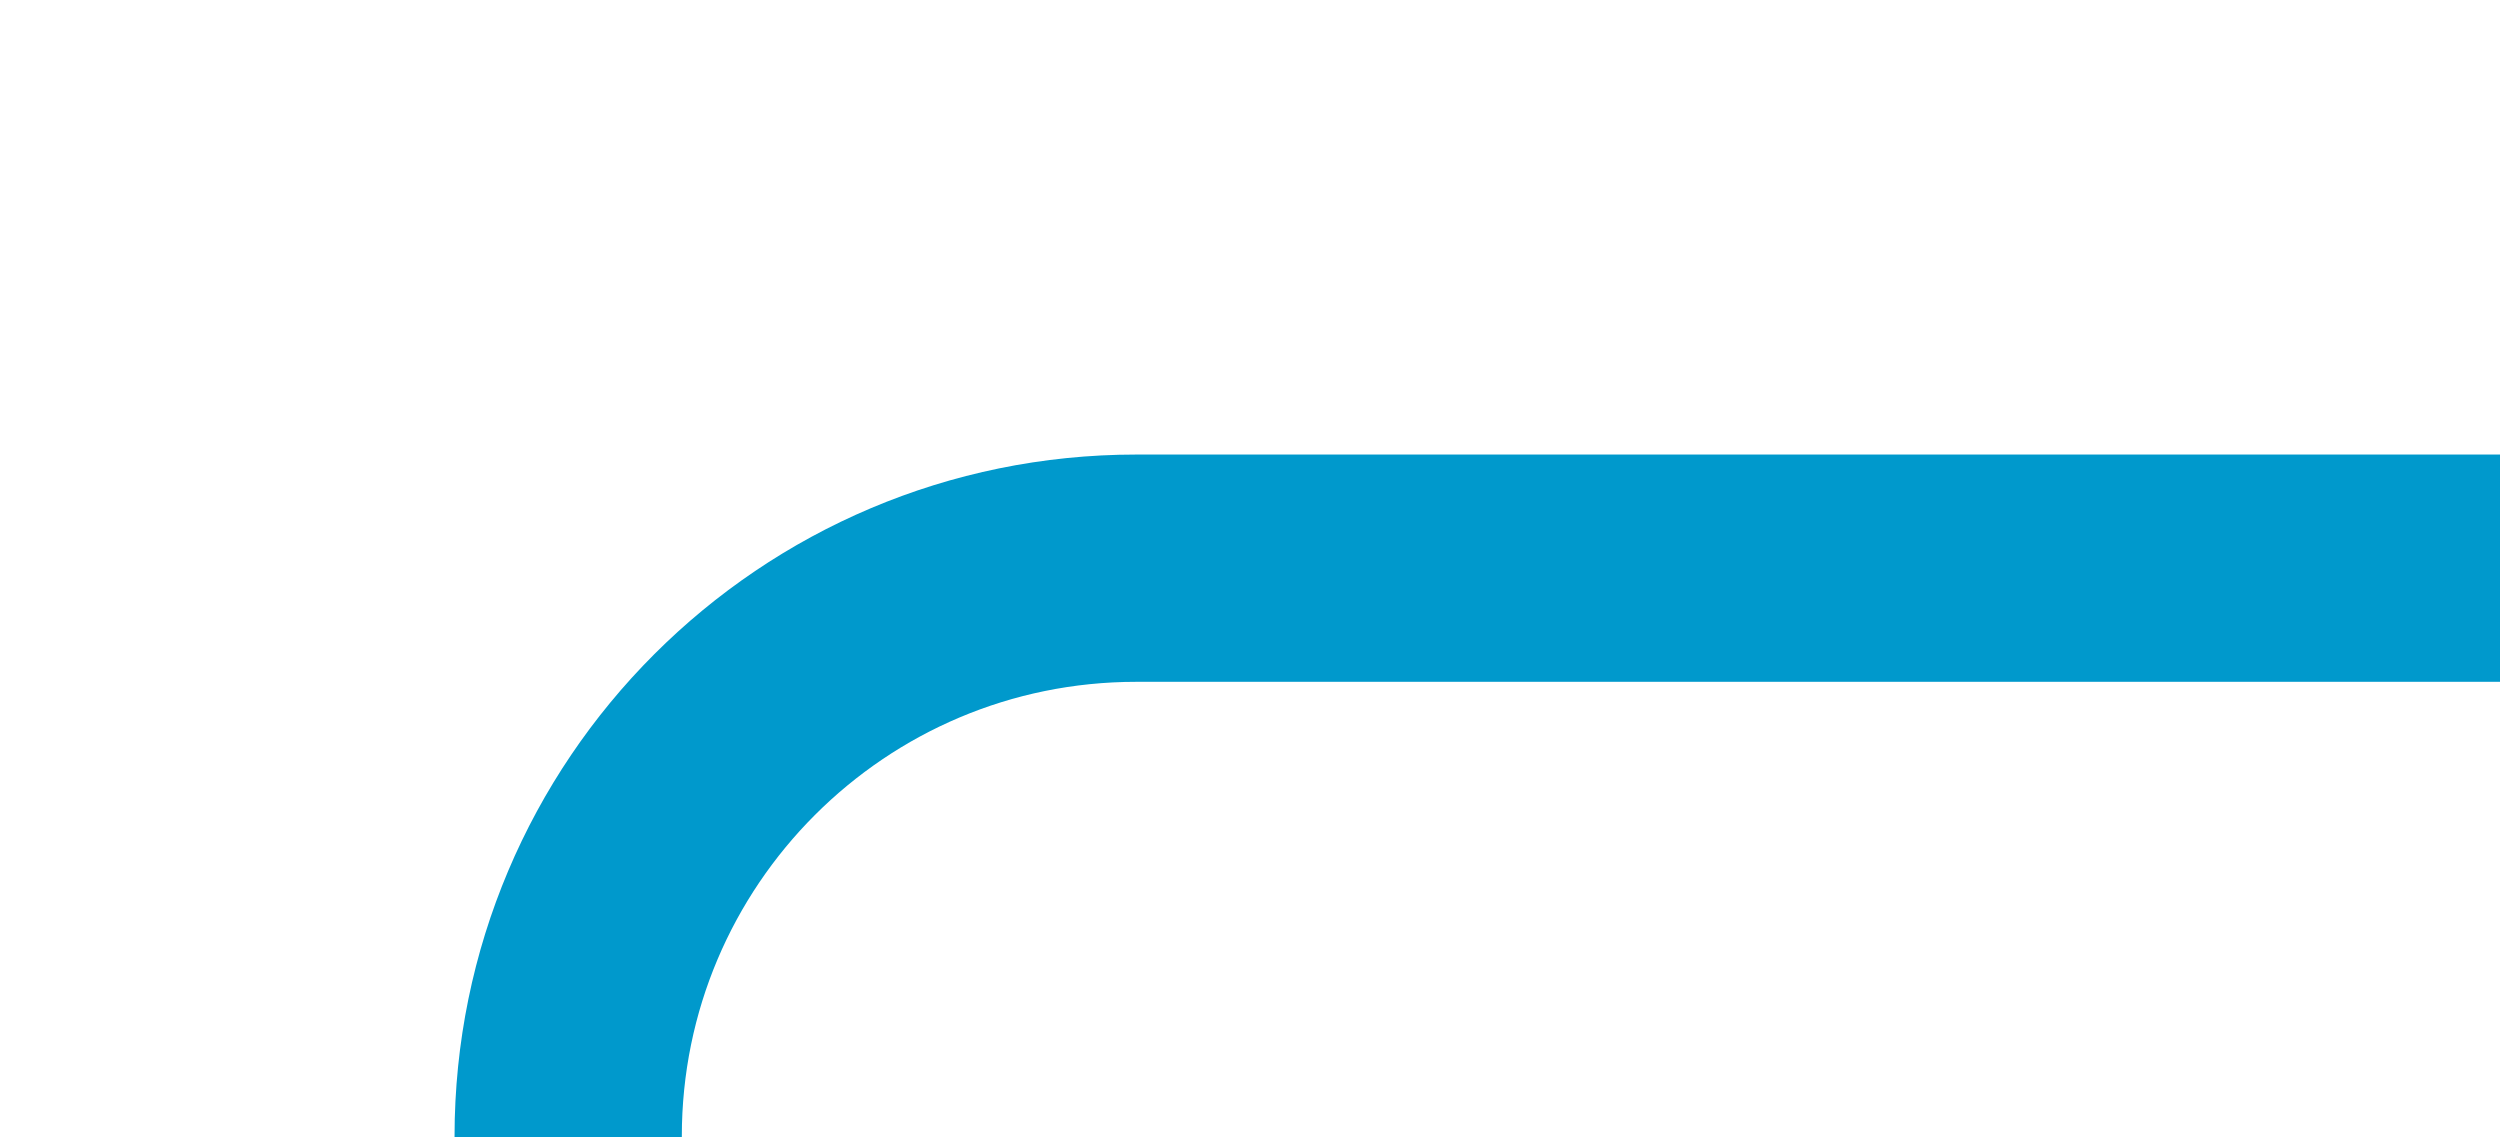
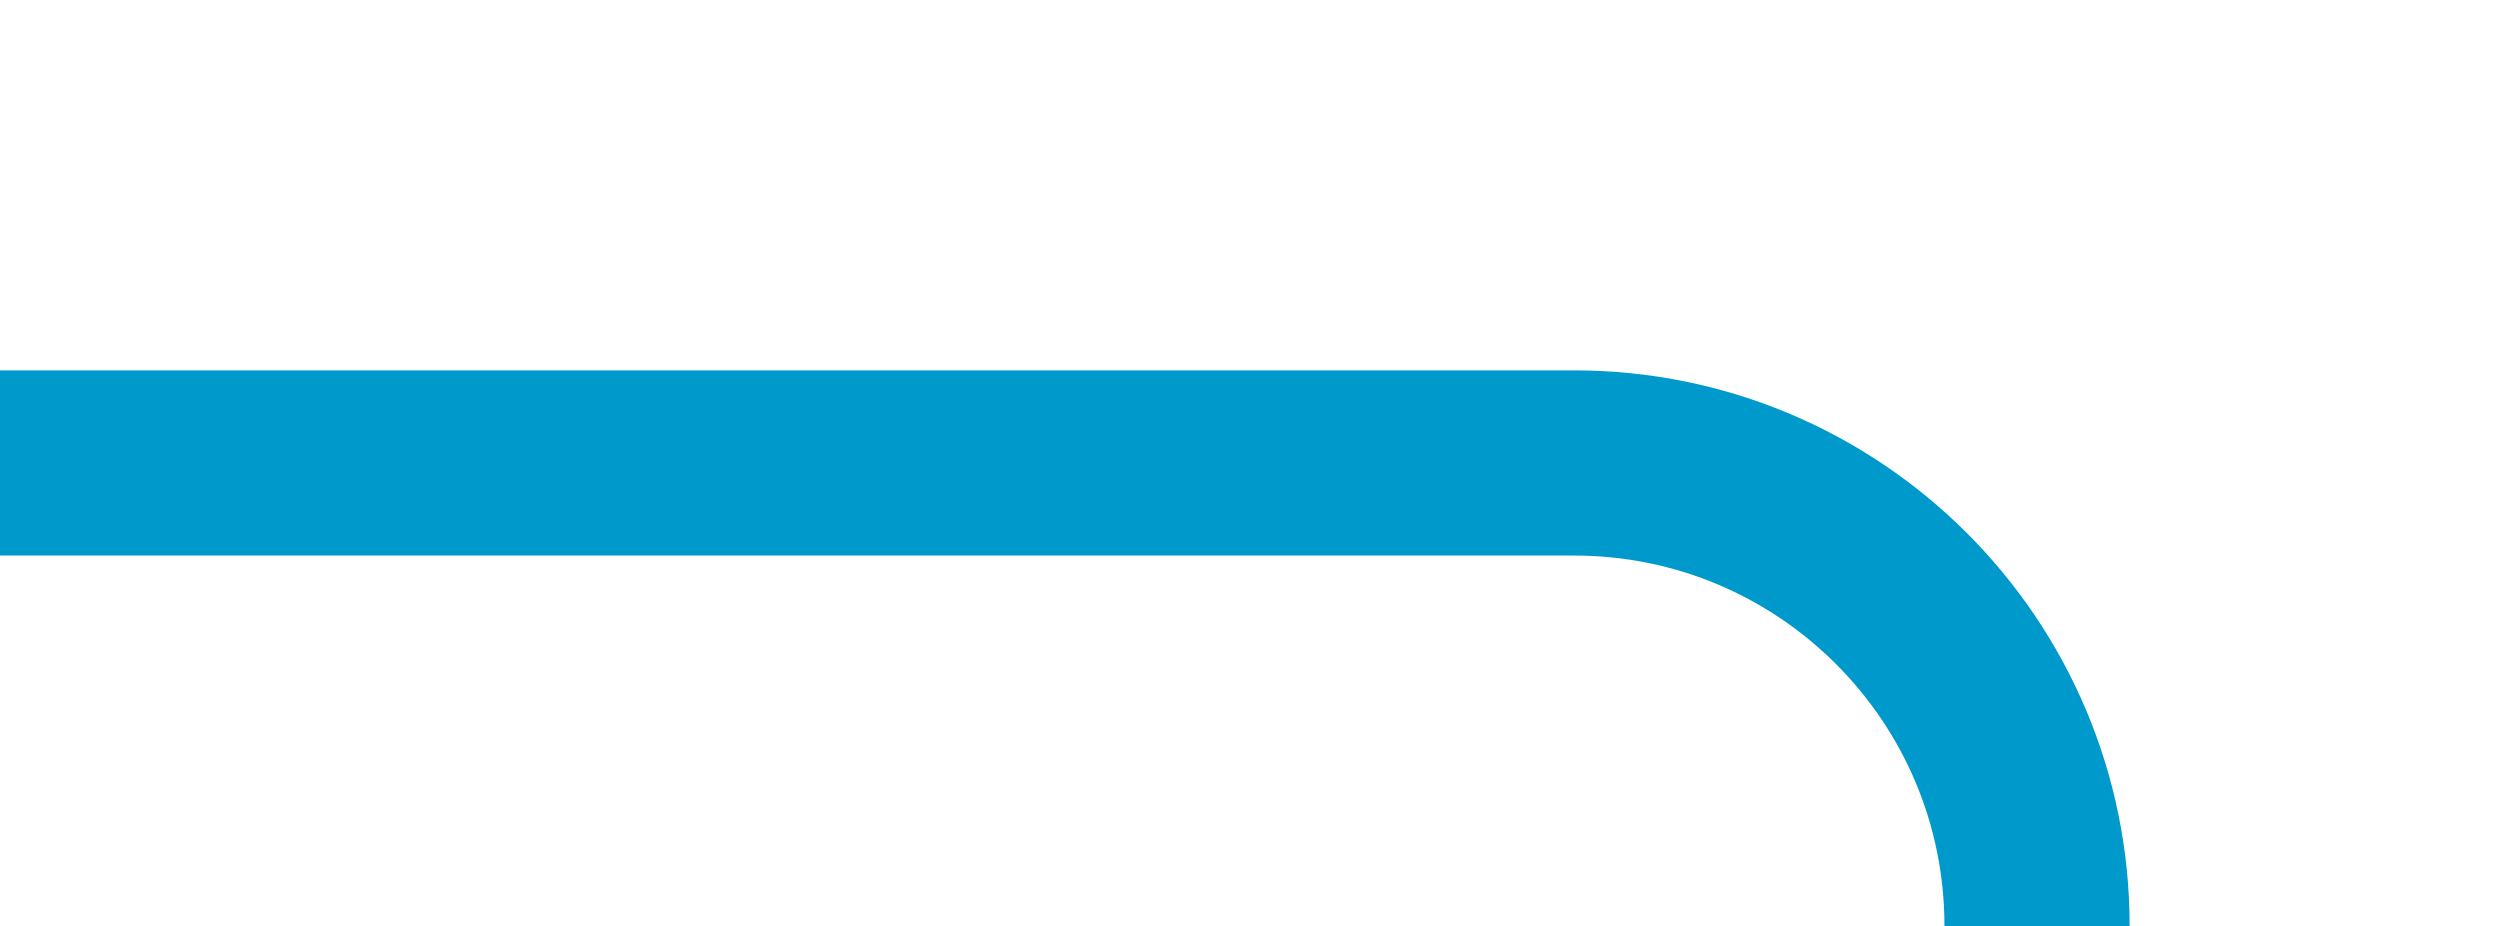
- <svg xmlns="http://www.w3.org/2000/svg" version="1.1" width="22px" height="10px" preserveAspectRatio="xMinYMid meet" viewBox="672 343  22 8">
-   <path d="M 694 347  L 682 347  A 5 5 0 0 0 677 352 L 677 431  A 5 5 0 0 0 682 436 L 787 436  A 5 5 0 0 1 792 441 L 792 988  A 5 5 0 0 1 787 993 L 662 993  " stroke-width="2" stroke="#0099cc" fill="none" />
+ <svg xmlns="http://www.w3.org/2000/svg" version="1.1" width="27px" height="10px" preserveAspectRatio="xMinYMid meet" viewBox="983 745  27 8">
+   <path d="M 983 749  L 1000 749  A 5 5 0 0 1 1005 754 L 1005 826  " stroke-width="2" stroke="#0099cc" fill="none" />
+   <path d="M 997.4 825  L 1005 832  L 1012.6 825  L 997.4 825  Z " fill-rule="nonzero" fill="#0099cc" stroke="none" />
</svg>
